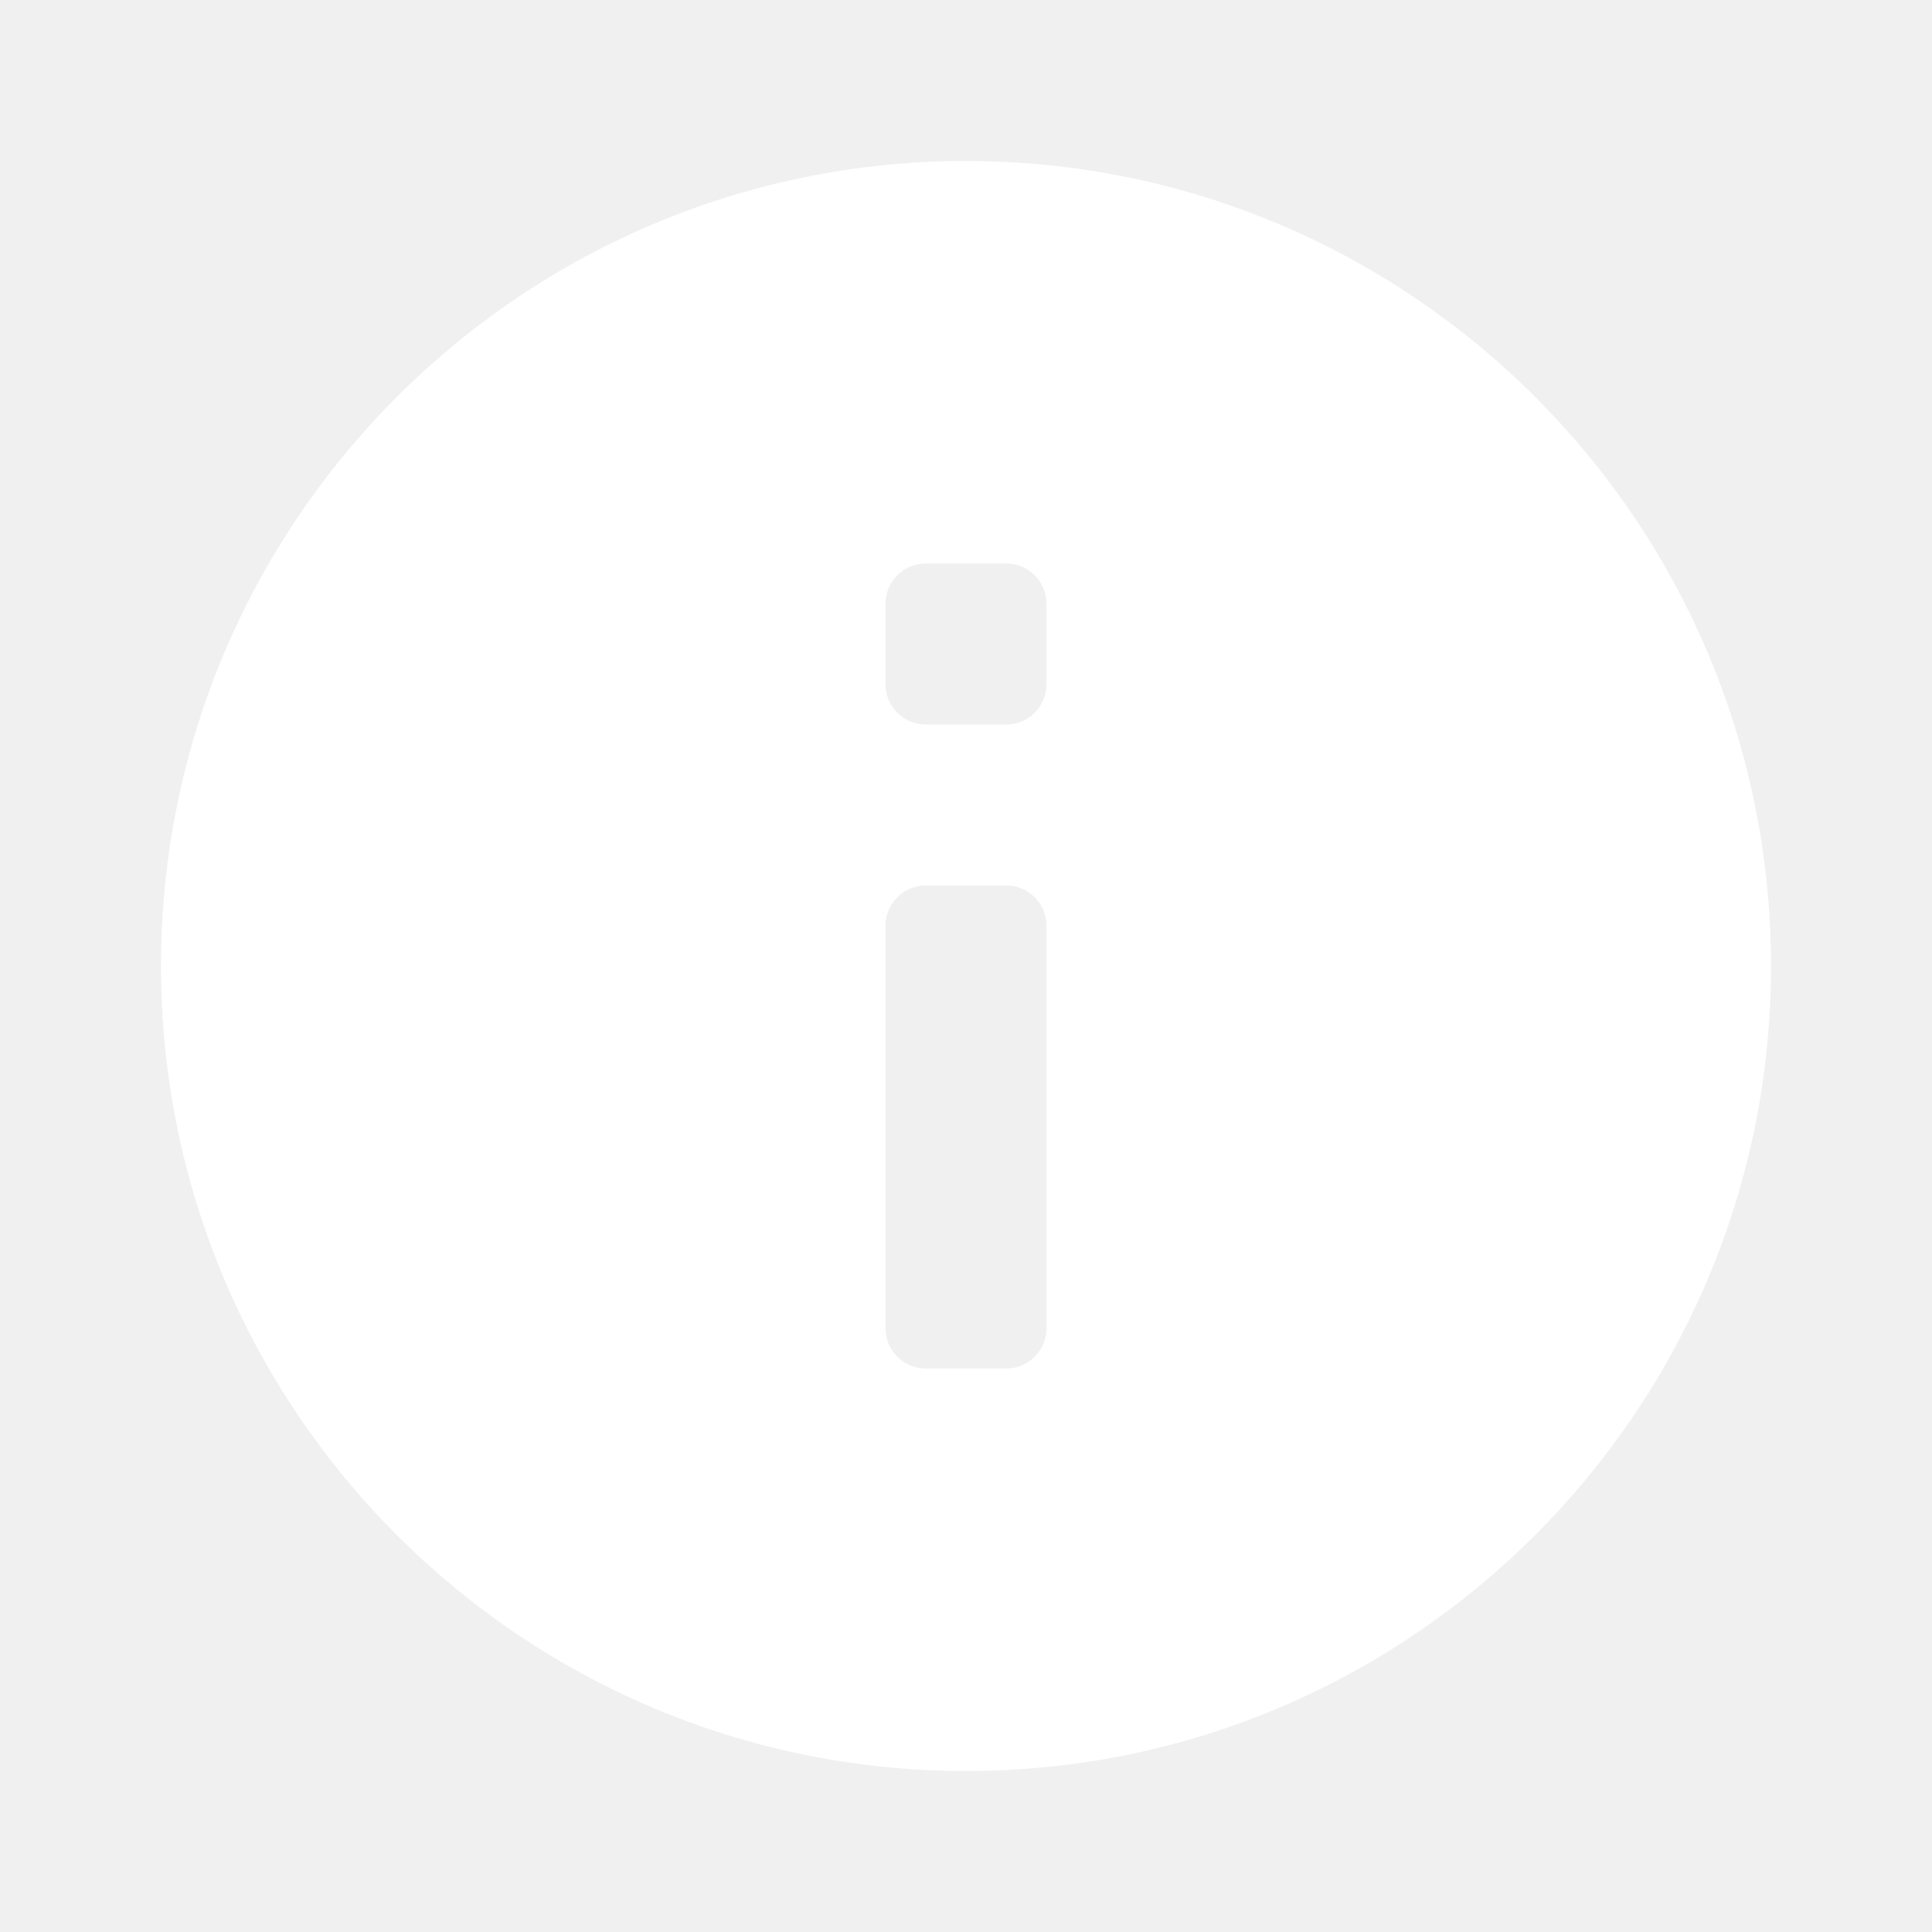
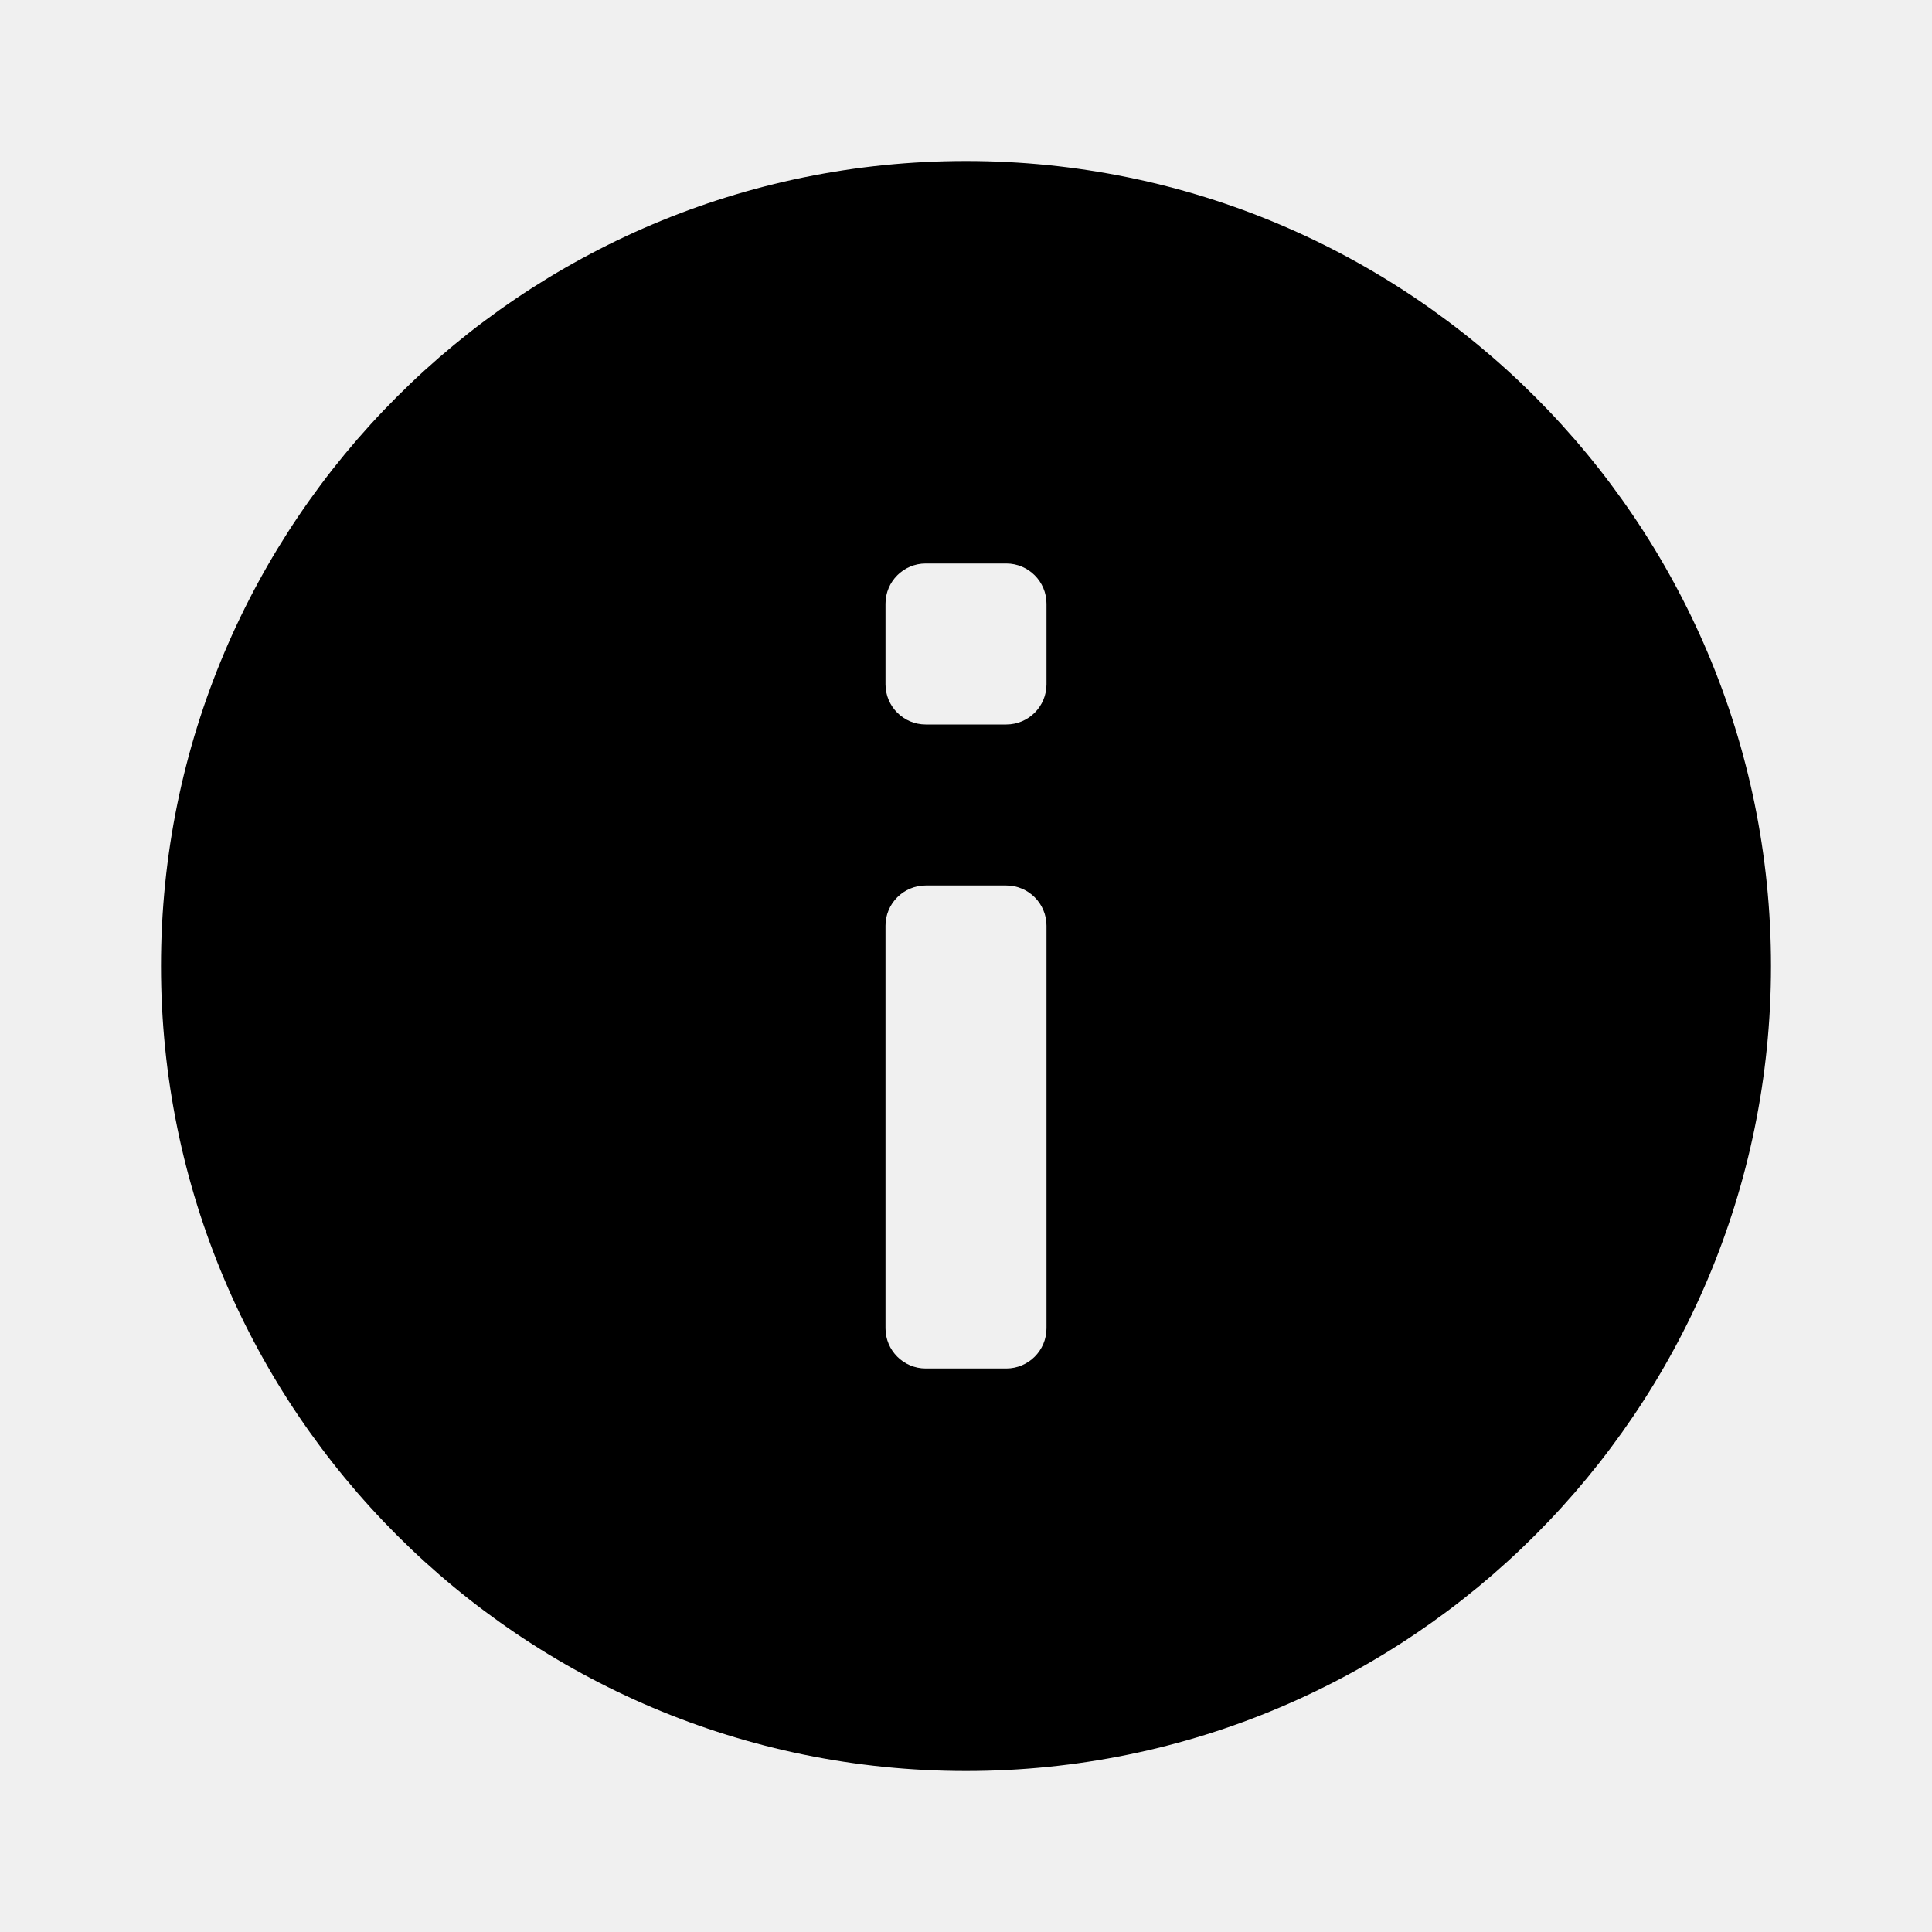
- <svg xmlns="http://www.w3.org/2000/svg" width="24" height="24" viewBox="0 0 24 24" fill="none">
-   <path fill-rule="evenodd" clip-rule="evenodd" d="M2 12C2 6.48 6.48 2 12 2C17.52 2 22 6.48 22 12C22 17.52 17.52 22 12 22C6.48 22 2 17.52 2 12ZM13 16.5C13 16.776 12.776 17 12.5 17H11.5C11.224 17 11 16.776 11 16.5V11.5C11 11.224 11.224 11 11.5 11H12.5C12.776 11 13 11.224 13 11.5V16.5ZM12.5 9H11.5C11.224 9 11 8.776 11 8.5V7.5C11 7.224 11.224 7 11.5 7H12.5C12.776 7 13 7.224 13 7.5V8.5C13 8.776 12.776 9 12.5 9Z" fill="white" />
+ <svg xmlns="http://www.w3.org/2000/svg" viewBox="0 0 24 24">
+   <path fill-rule="evenodd" clip-rule="evenodd" d="M2 12C2 6.48 6.48 2 12 2C17.52 2 22 6.48 22 12C22 17.52 17.52 22 12 22C6.48 22 2 17.52 2 12ZM13 16.5C13 16.776 12.776 17 12.5 17H11.5C11.224 17 11 16.776 11 16.5V11.5C11 11.224 11.224 11 11.5 11H12.5C12.776 11 13 11.224 13 11.5V16.5ZM12.5 9H11.5C11.224 9 11 8.776 11 8.5V7.5C11 7.224 11.224 7 11.5 7H12.5C12.776 7 13 7.224 13 7.5V8.5C13 8.776 12.776 9 12.5 9Z" />
</svg>
